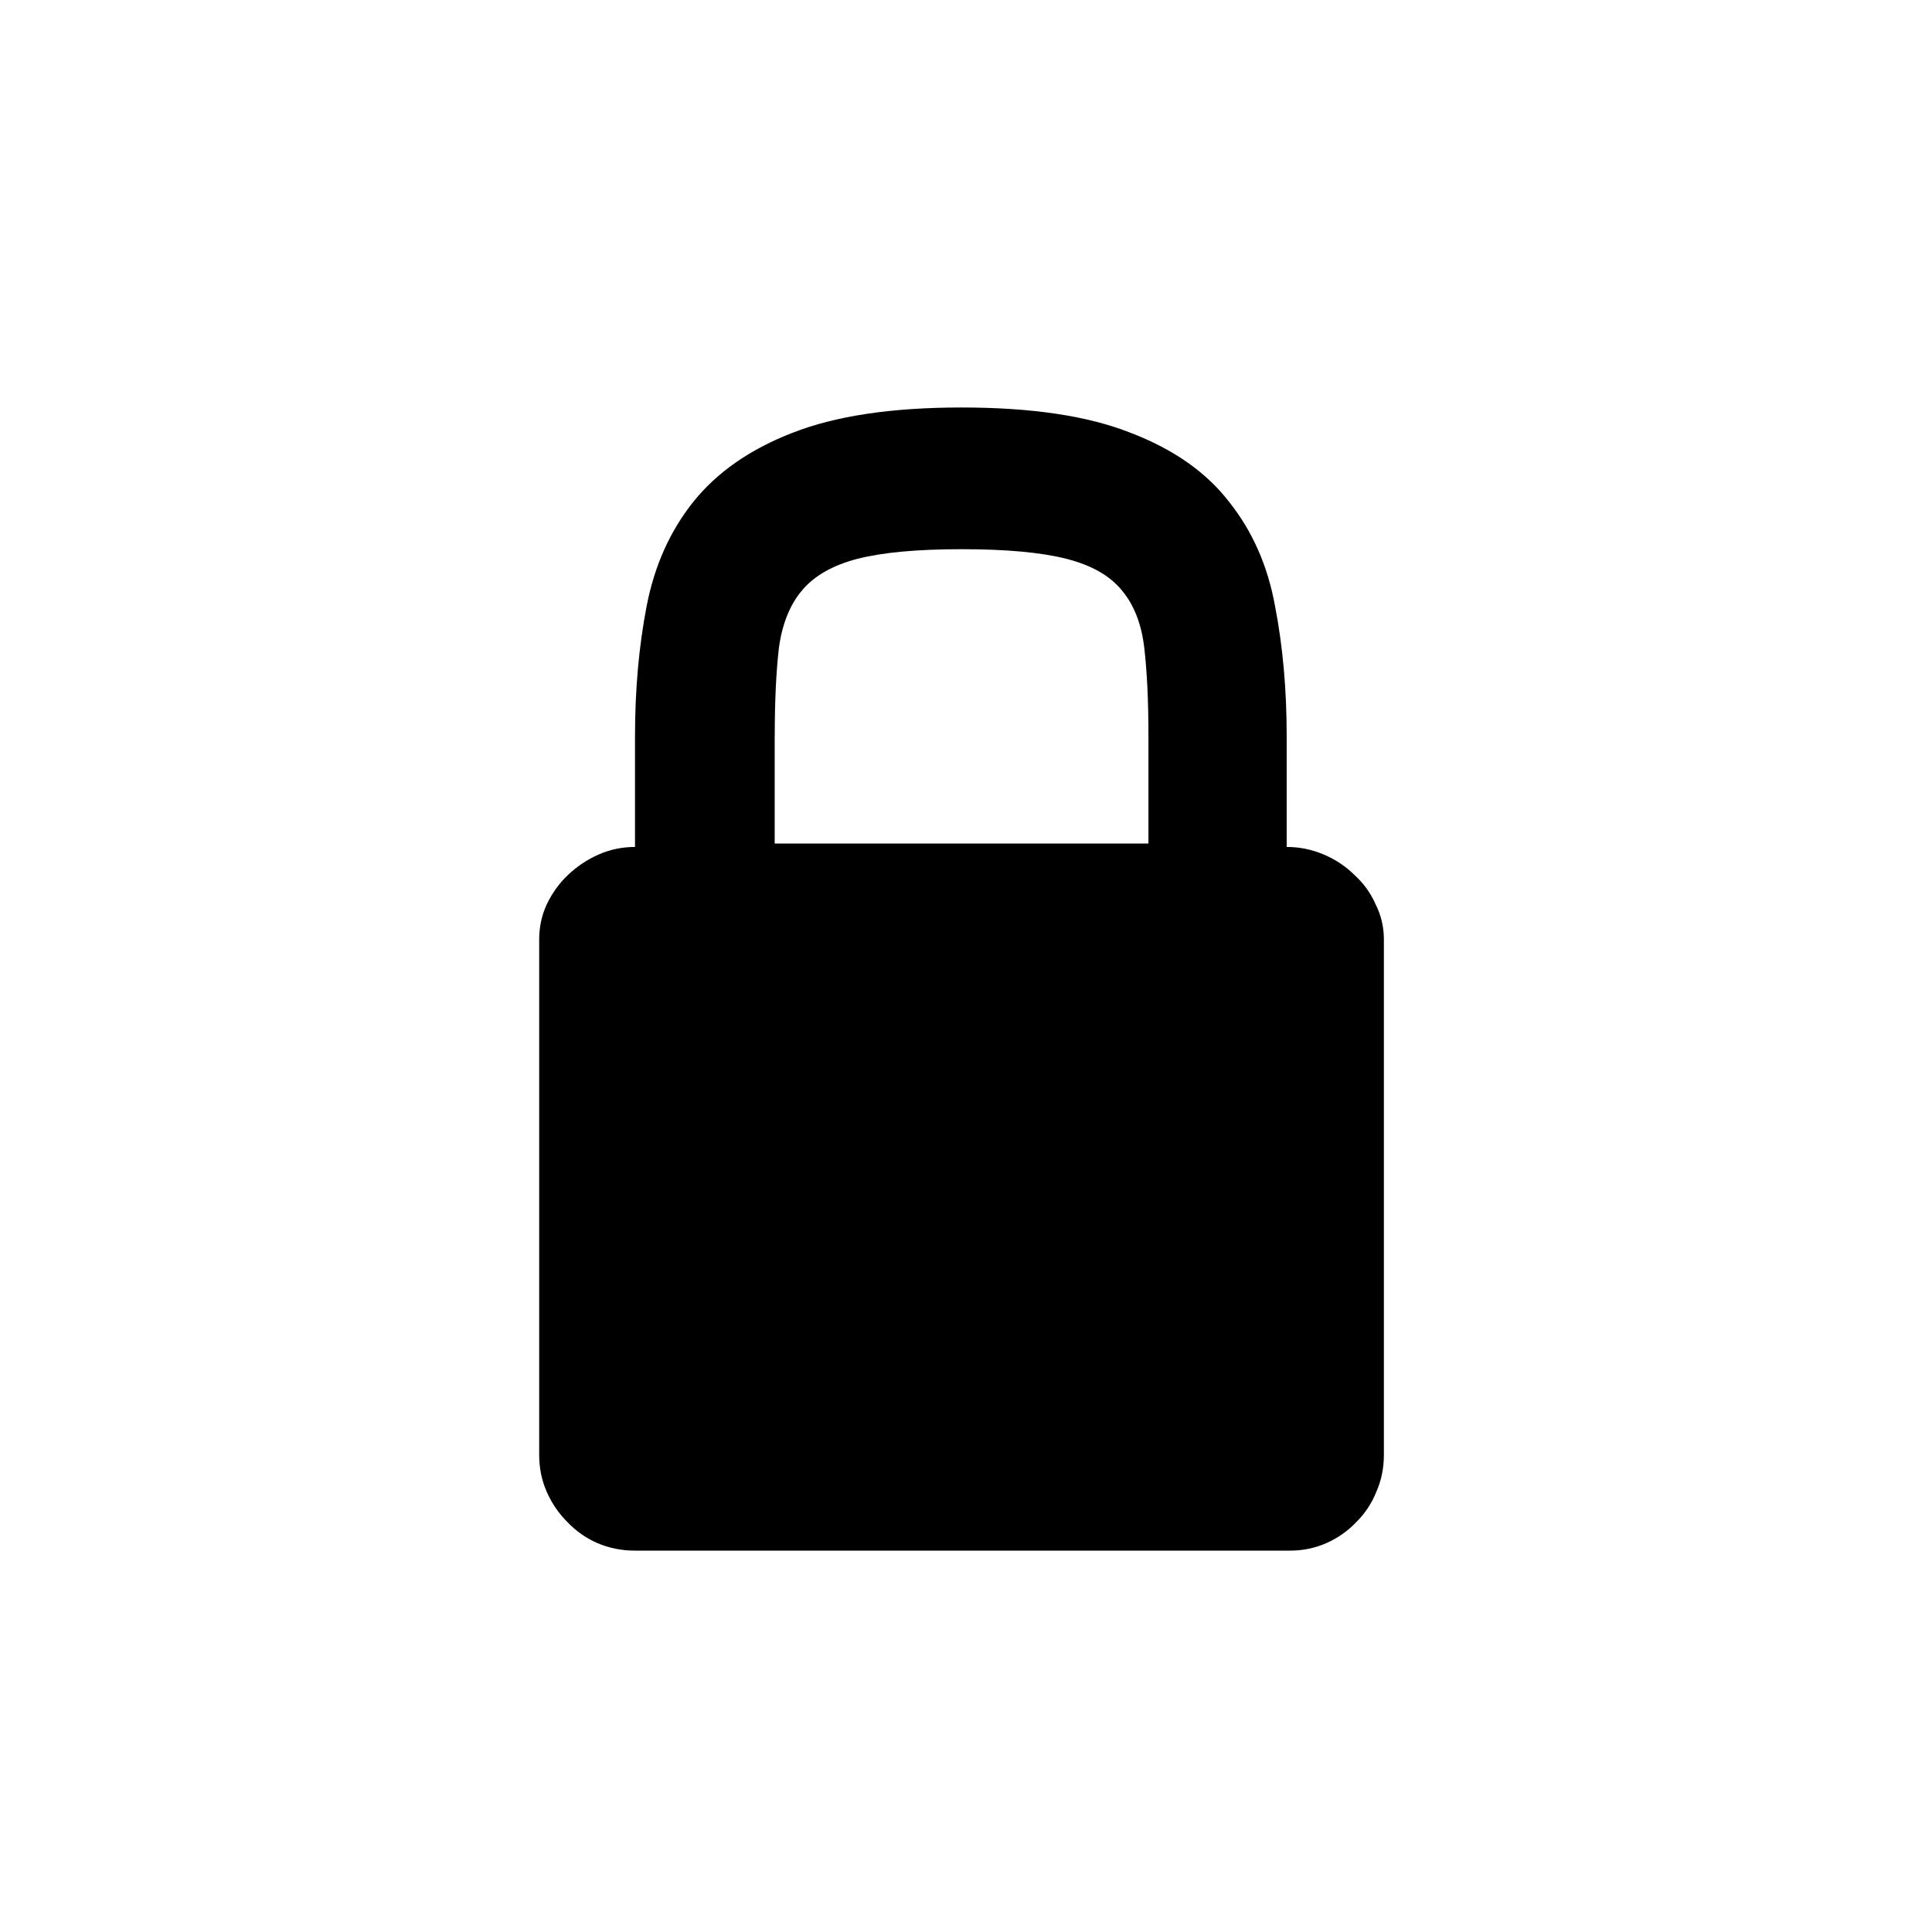
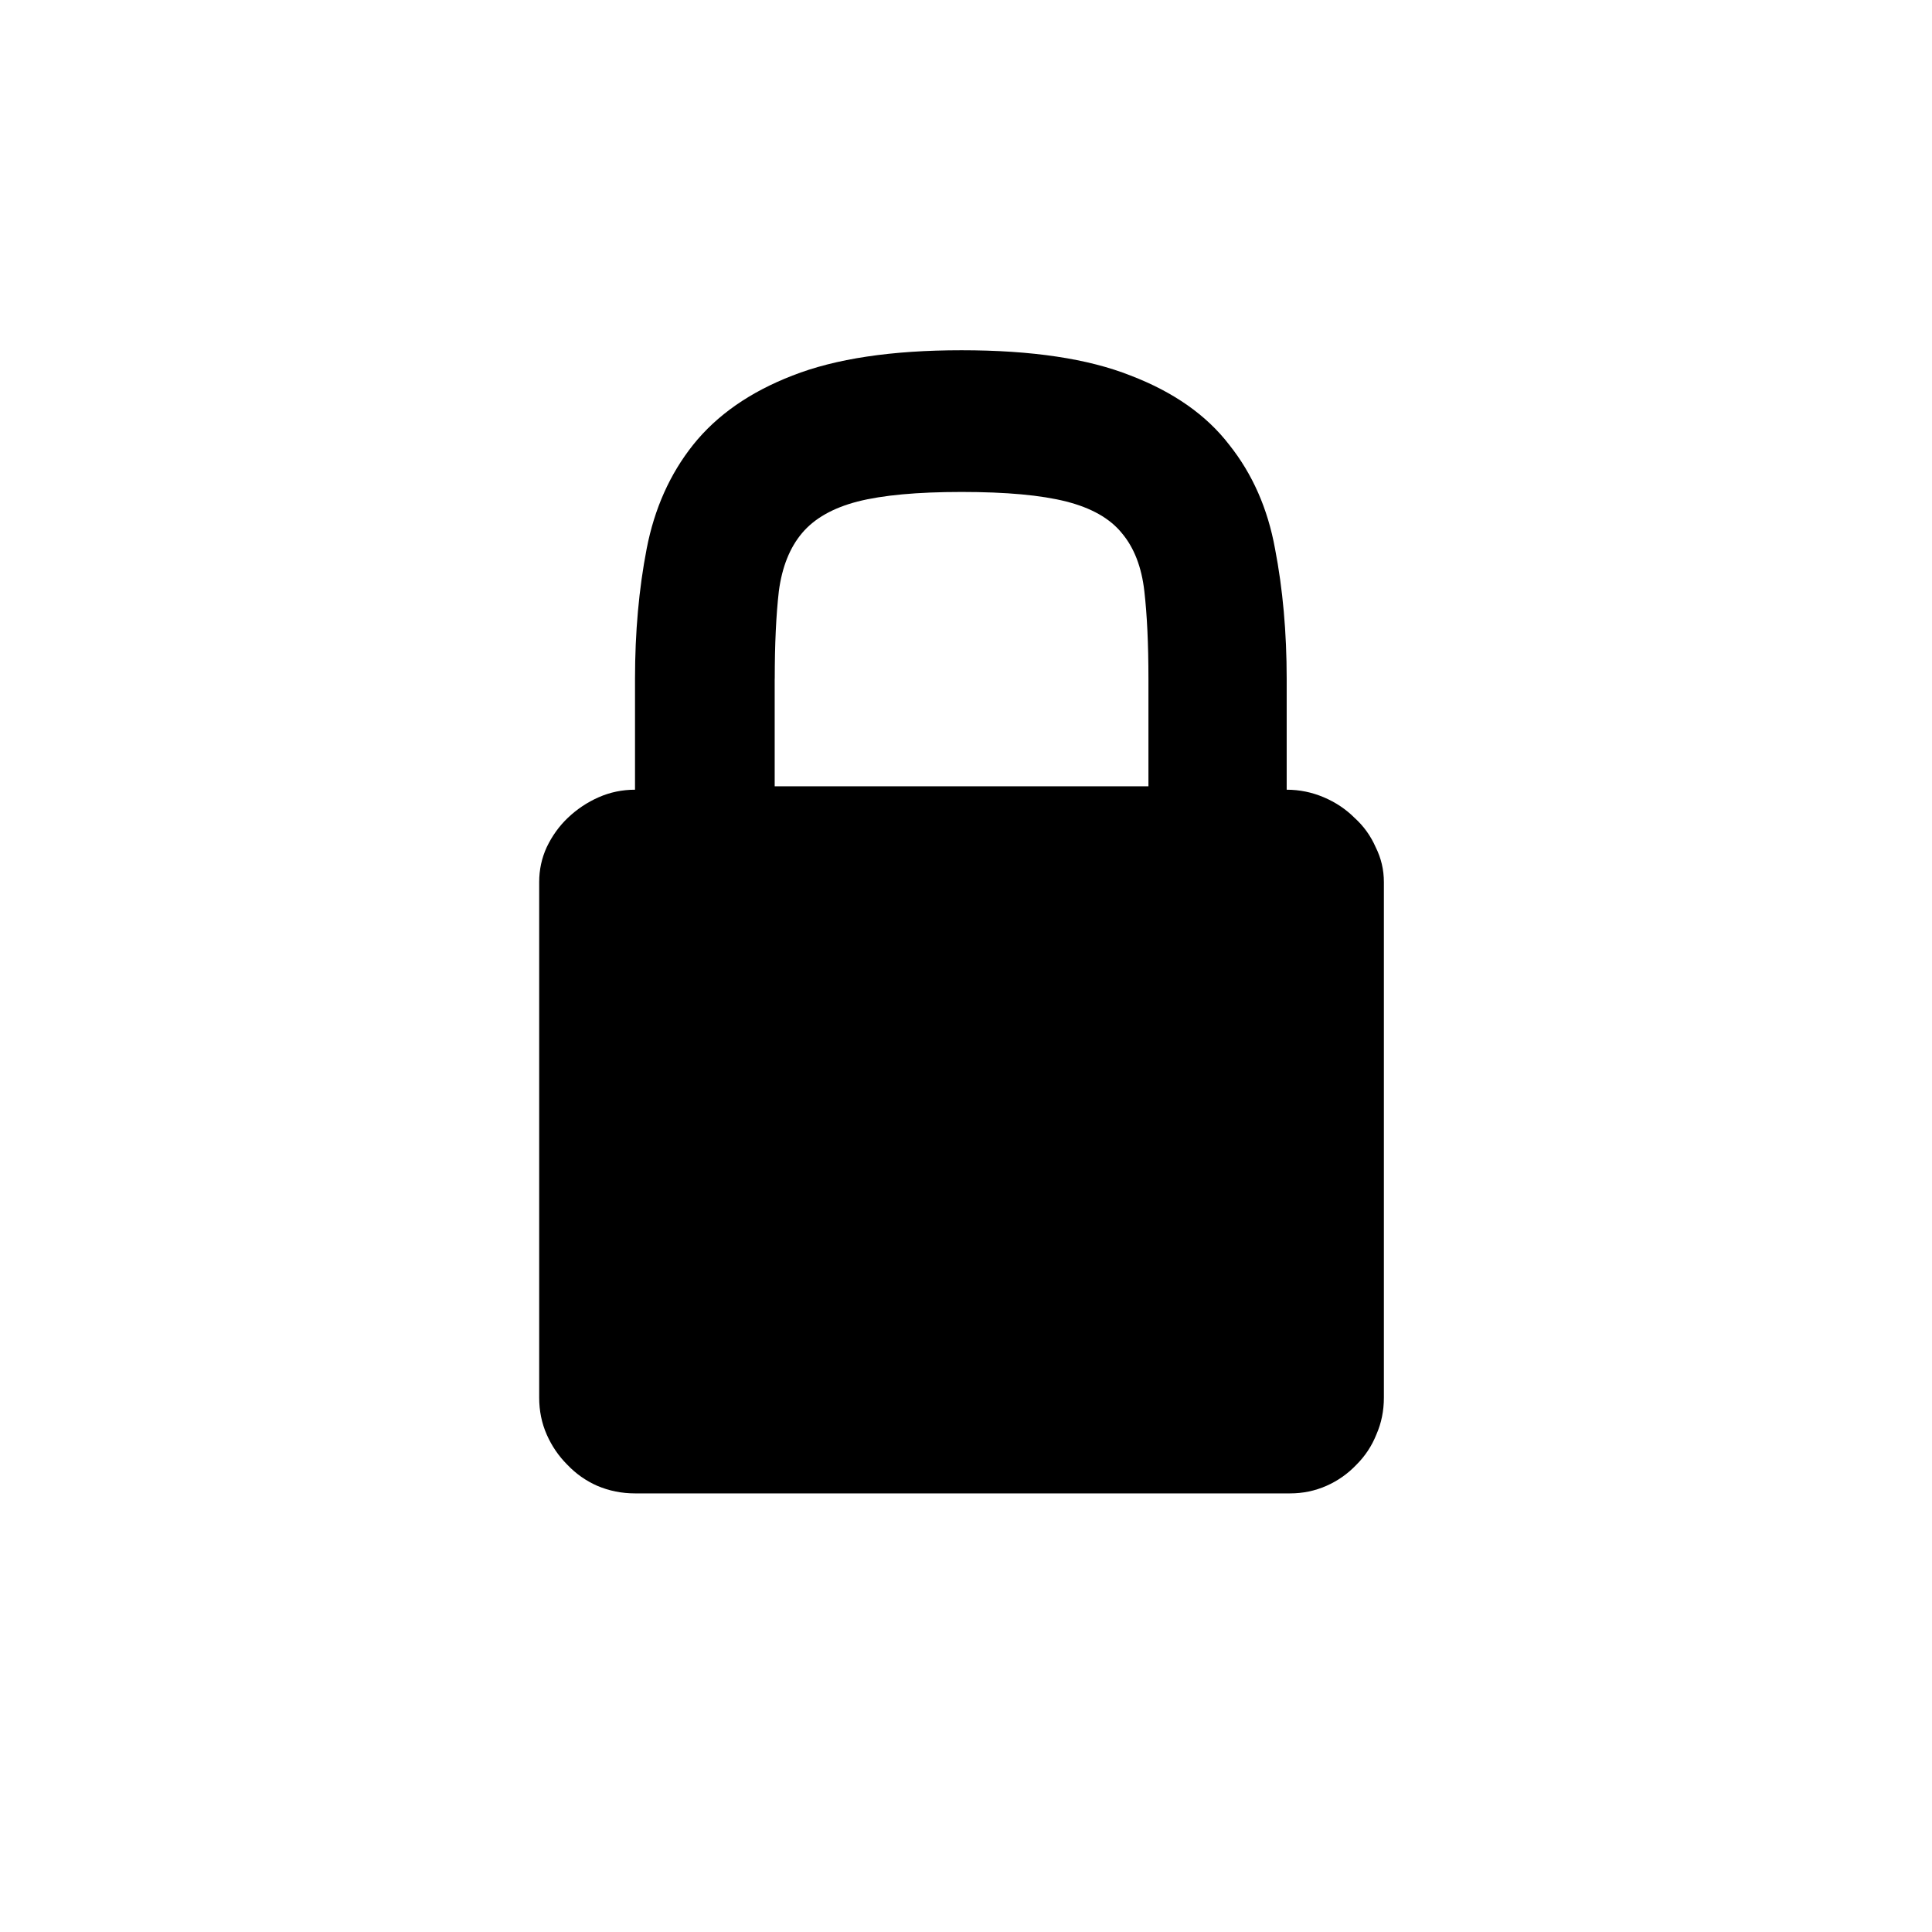
<svg xmlns="http://www.w3.org/2000/svg" width="0.75in" height="0.75in" viewBox="0 0 67.5 67.5" id="svg2" version="1.1">
  <defs id="defs4" />
  <g id="layer1" transform="translate(0,-984.8622)">
-     <g style="font-style:normal;font-weight:normal;font-size:48.98px;line-height:125%;font-family:sans-serif;letter-spacing:0px;word-spacing:0px;fill:#000000;fill-opacity:1;stroke:none;stroke-width:1px;stroke-linecap:butt;stroke-linejoin:miter;stroke-opacity:1" id="text3340">
-       <path d="m 44.955,1014.453 q 0.67,0 1.291,0.263 0.622,0.263 1.076,0.717 0.478,0.43 0.741,1.028 0.287,0.574 0.287,1.22 l 0,18.009 q 0,0.694 -0.263,1.292 -0.239,0.598 -0.694,1.052 -0.454,0.478 -1.052,0.741 -0.598,0.263 -1.268,0.263 l -22.888,0 q -0.694,0 -1.315,-0.263 -0.598,-0.263 -1.052,-0.741 -0.454,-0.454 -0.717,-1.052 -0.263,-0.598 -0.263,-1.292 l 0,-18.009 q 0,-0.646 0.263,-1.22 0.287,-0.598 0.741,-1.028 0.478,-0.454 1.076,-0.717 0.598,-0.263 1.268,-0.263 l 0,-3.874 q 0,-2.439 0.407,-4.544 0.407,-2.105 1.626,-3.635 1.244,-1.555 3.468,-2.416 2.248,-0.885 5.907,-0.885 3.683,0 5.907,0.885 2.248,0.861 3.444,2.416 1.22,1.531 1.602,3.635 0.407,2.105 0.407,4.544 l 0,3.874 z m -17.889,-3.874 0,3.755 13.058,0 0,-3.755 q 0,-1.818 -0.143,-3.061 -0.143,-1.268 -0.789,-2.033 -0.622,-0.765 -1.937,-1.1 -1.315,-0.335 -3.659,-0.335 -2.32,0 -3.635,0.335 -1.291,0.335 -1.937,1.1 -0.646,0.765 -0.813,2.033 -0.143,1.244 -0.143,3.061 z" style="" id="path3583" />
+     <g style="font-style:normal;font-weight:normal;font-size:48.98px;line-height:125%;font-family:sans-serif;letter-spacing:0px;word-spacing:0px;fill:#000000;fill-opacity:1;stroke:none;stroke-width:1px;stroke-linecap:butt;stroke-linejoin:miter;stroke-opacity:1" id="text3340" transform="translate(0,-2)">
+       <path d="m 44.955,1014.453 q 0.67,0 1.291,0.263 0.622,0.263 1.076,0.717 0.478,0.43 0.741,1.028 0.287,0.574 0.287,1.22 l 0,18.009 q 0,0.694 -0.263,1.292 -0.239,0.598 -0.694,1.052 -0.454,0.478 -1.052,0.741 -0.598,0.263 -1.268,0.263 l -22.888,0 q -0.694,0 -1.315,-0.263 -0.598,-0.263 -1.052,-0.741 -0.454,-0.454 -0.717,-1.052 -0.263,-0.598 -0.263,-1.292 l 0,-18.009 q 0,-0.646 0.263,-1.22 0.287,-0.598 0.741,-1.028 0.478,-0.454 1.076,-0.717 0.598,-0.263 1.268,-0.263 l 0,-3.874 q 0,-2.439 0.407,-4.544 0.407,-2.105 1.626,-3.635 1.244,-1.555 3.468,-2.416 2.248,-0.885 5.907,-0.885 3.683,0 5.907,0.885 2.248,0.861 3.444,2.416 1.22,1.531 1.602,3.635 0.407,2.105 0.407,4.544 l 0,3.874 z m -17.889,-3.874 0,3.755 13.058,0 0,-3.755 q 0,-1.818 -0.143,-3.061 -0.143,-1.268 -0.789,-2.033 -0.622,-0.765 -1.937,-1.1 -1.315,-0.335 -3.659,-0.335 -2.32,0 -3.635,0.335 -1.291,0.335 -1.937,1.1 -0.646,0.765 -0.813,2.033 -0.143,1.244 -0.143,3.061 z" id="path3583" />
    </g>
  </g>
</svg>
